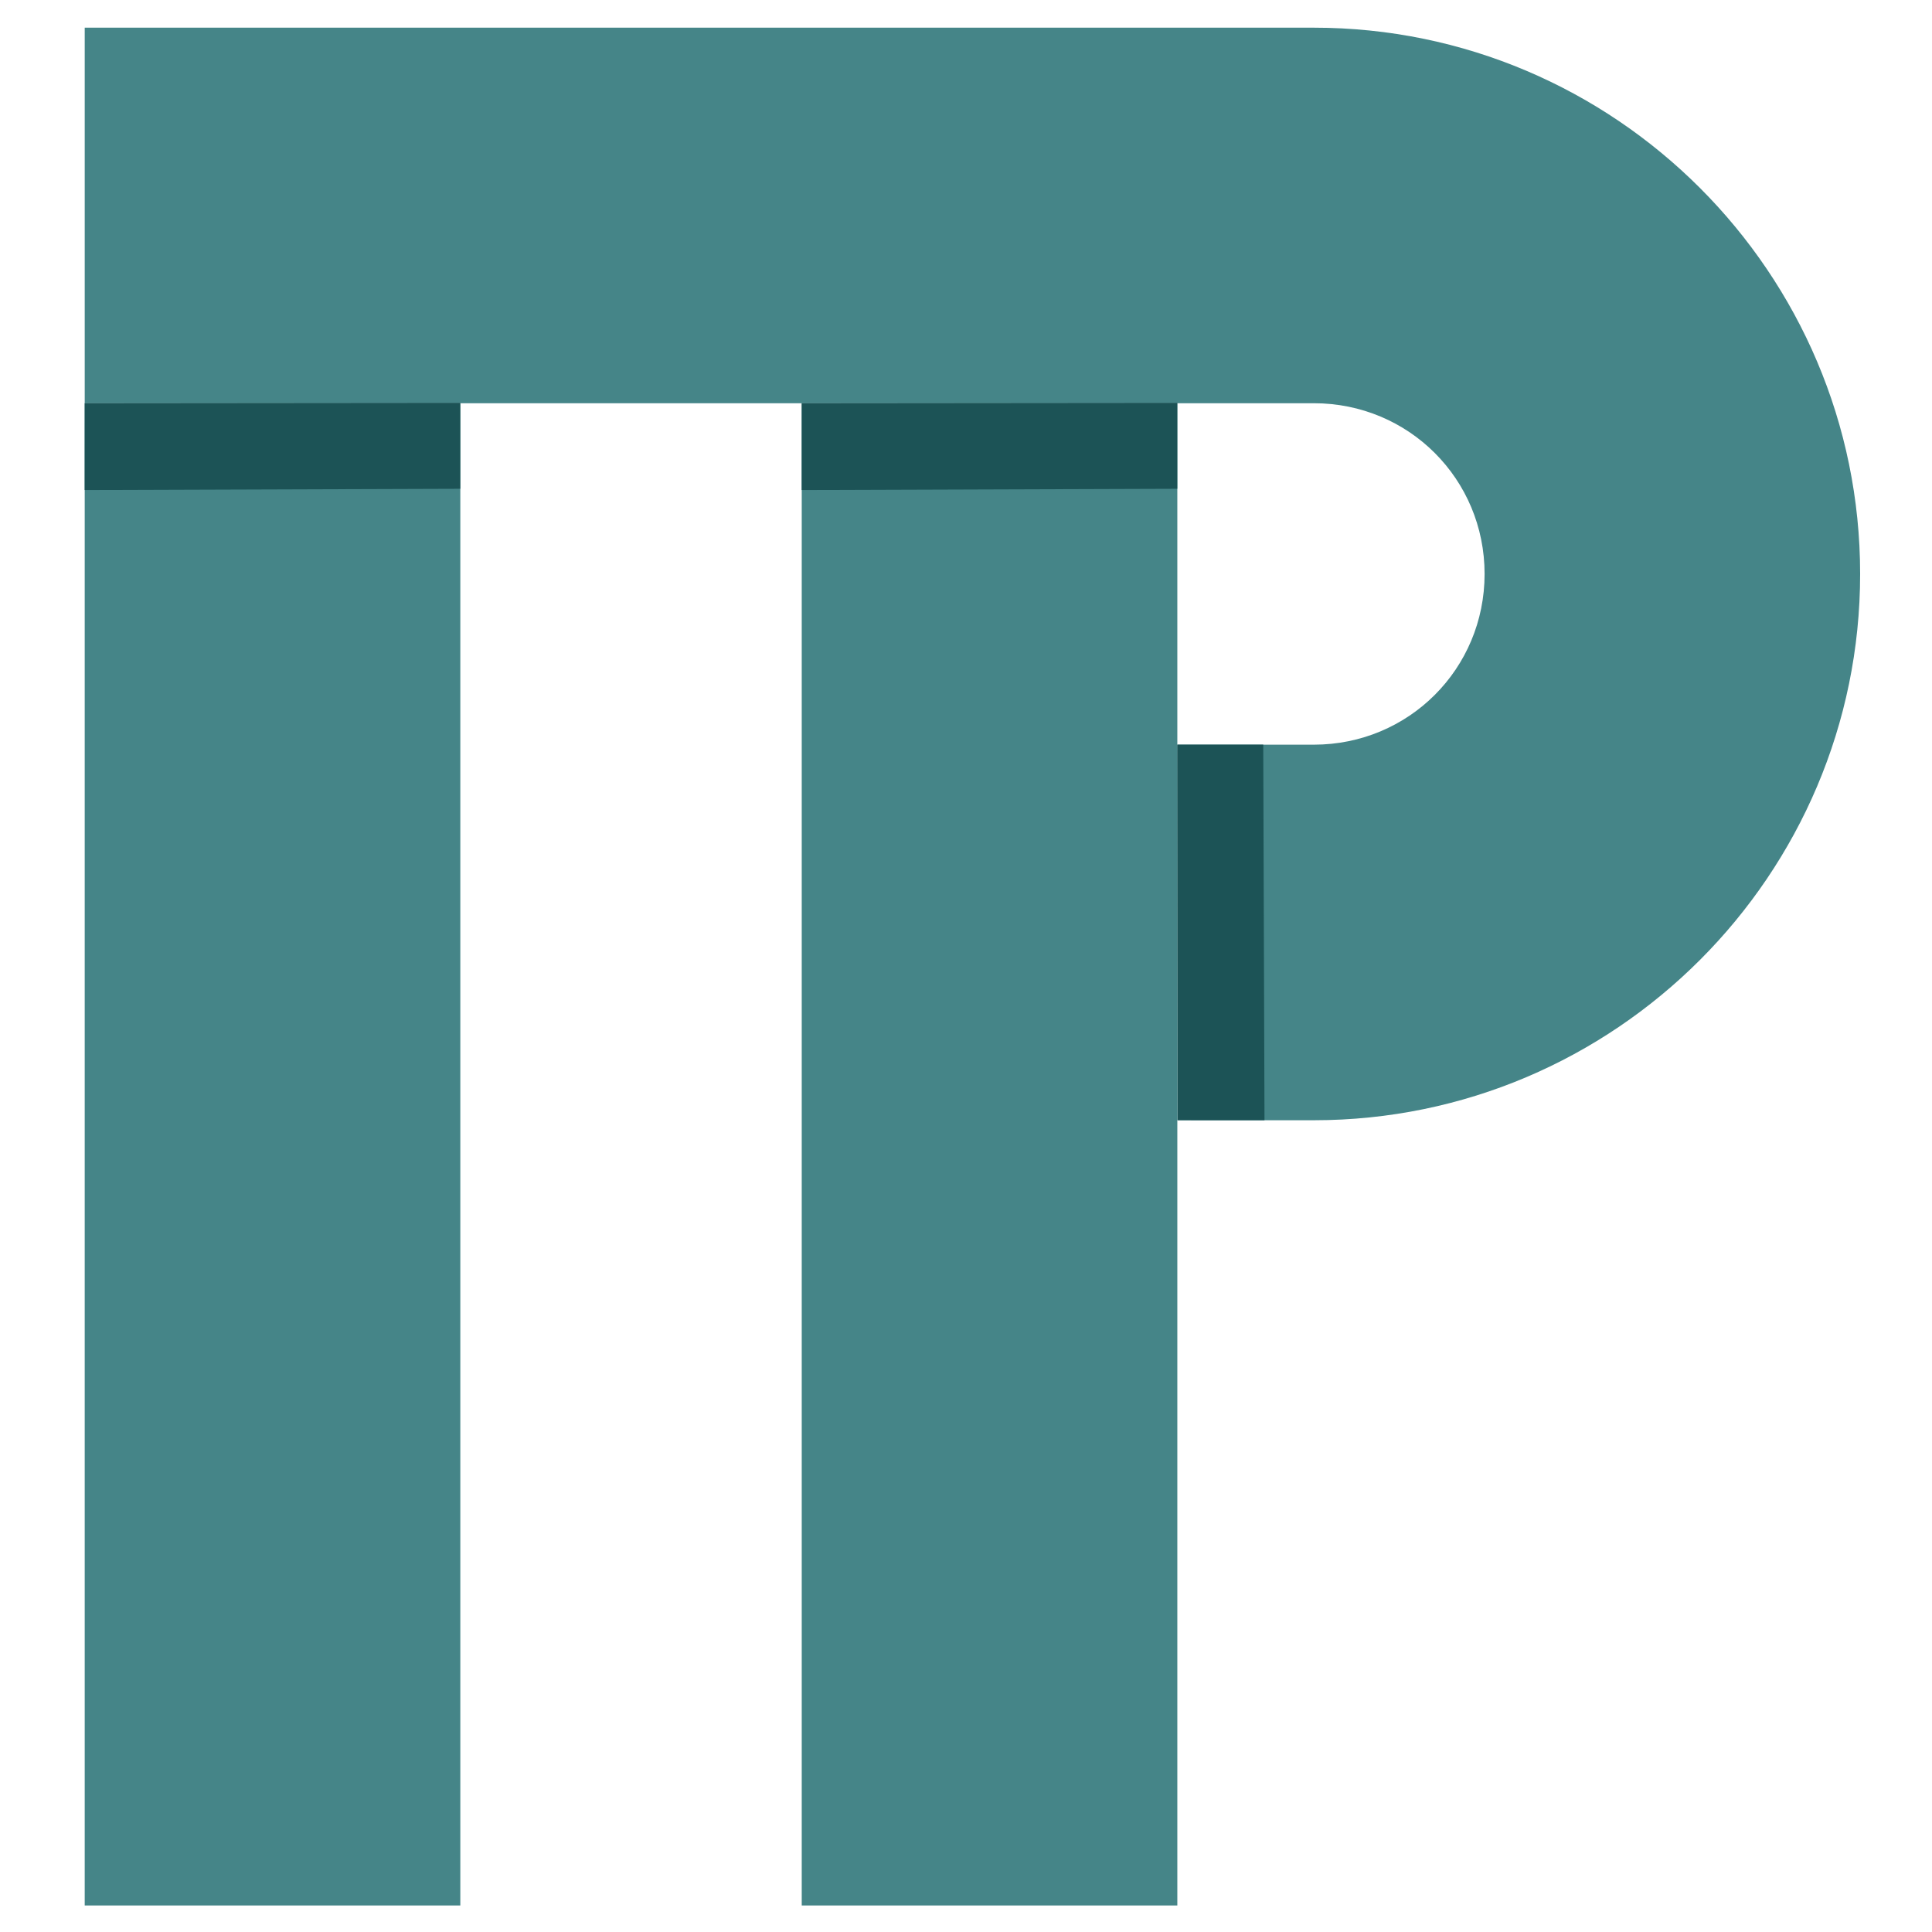
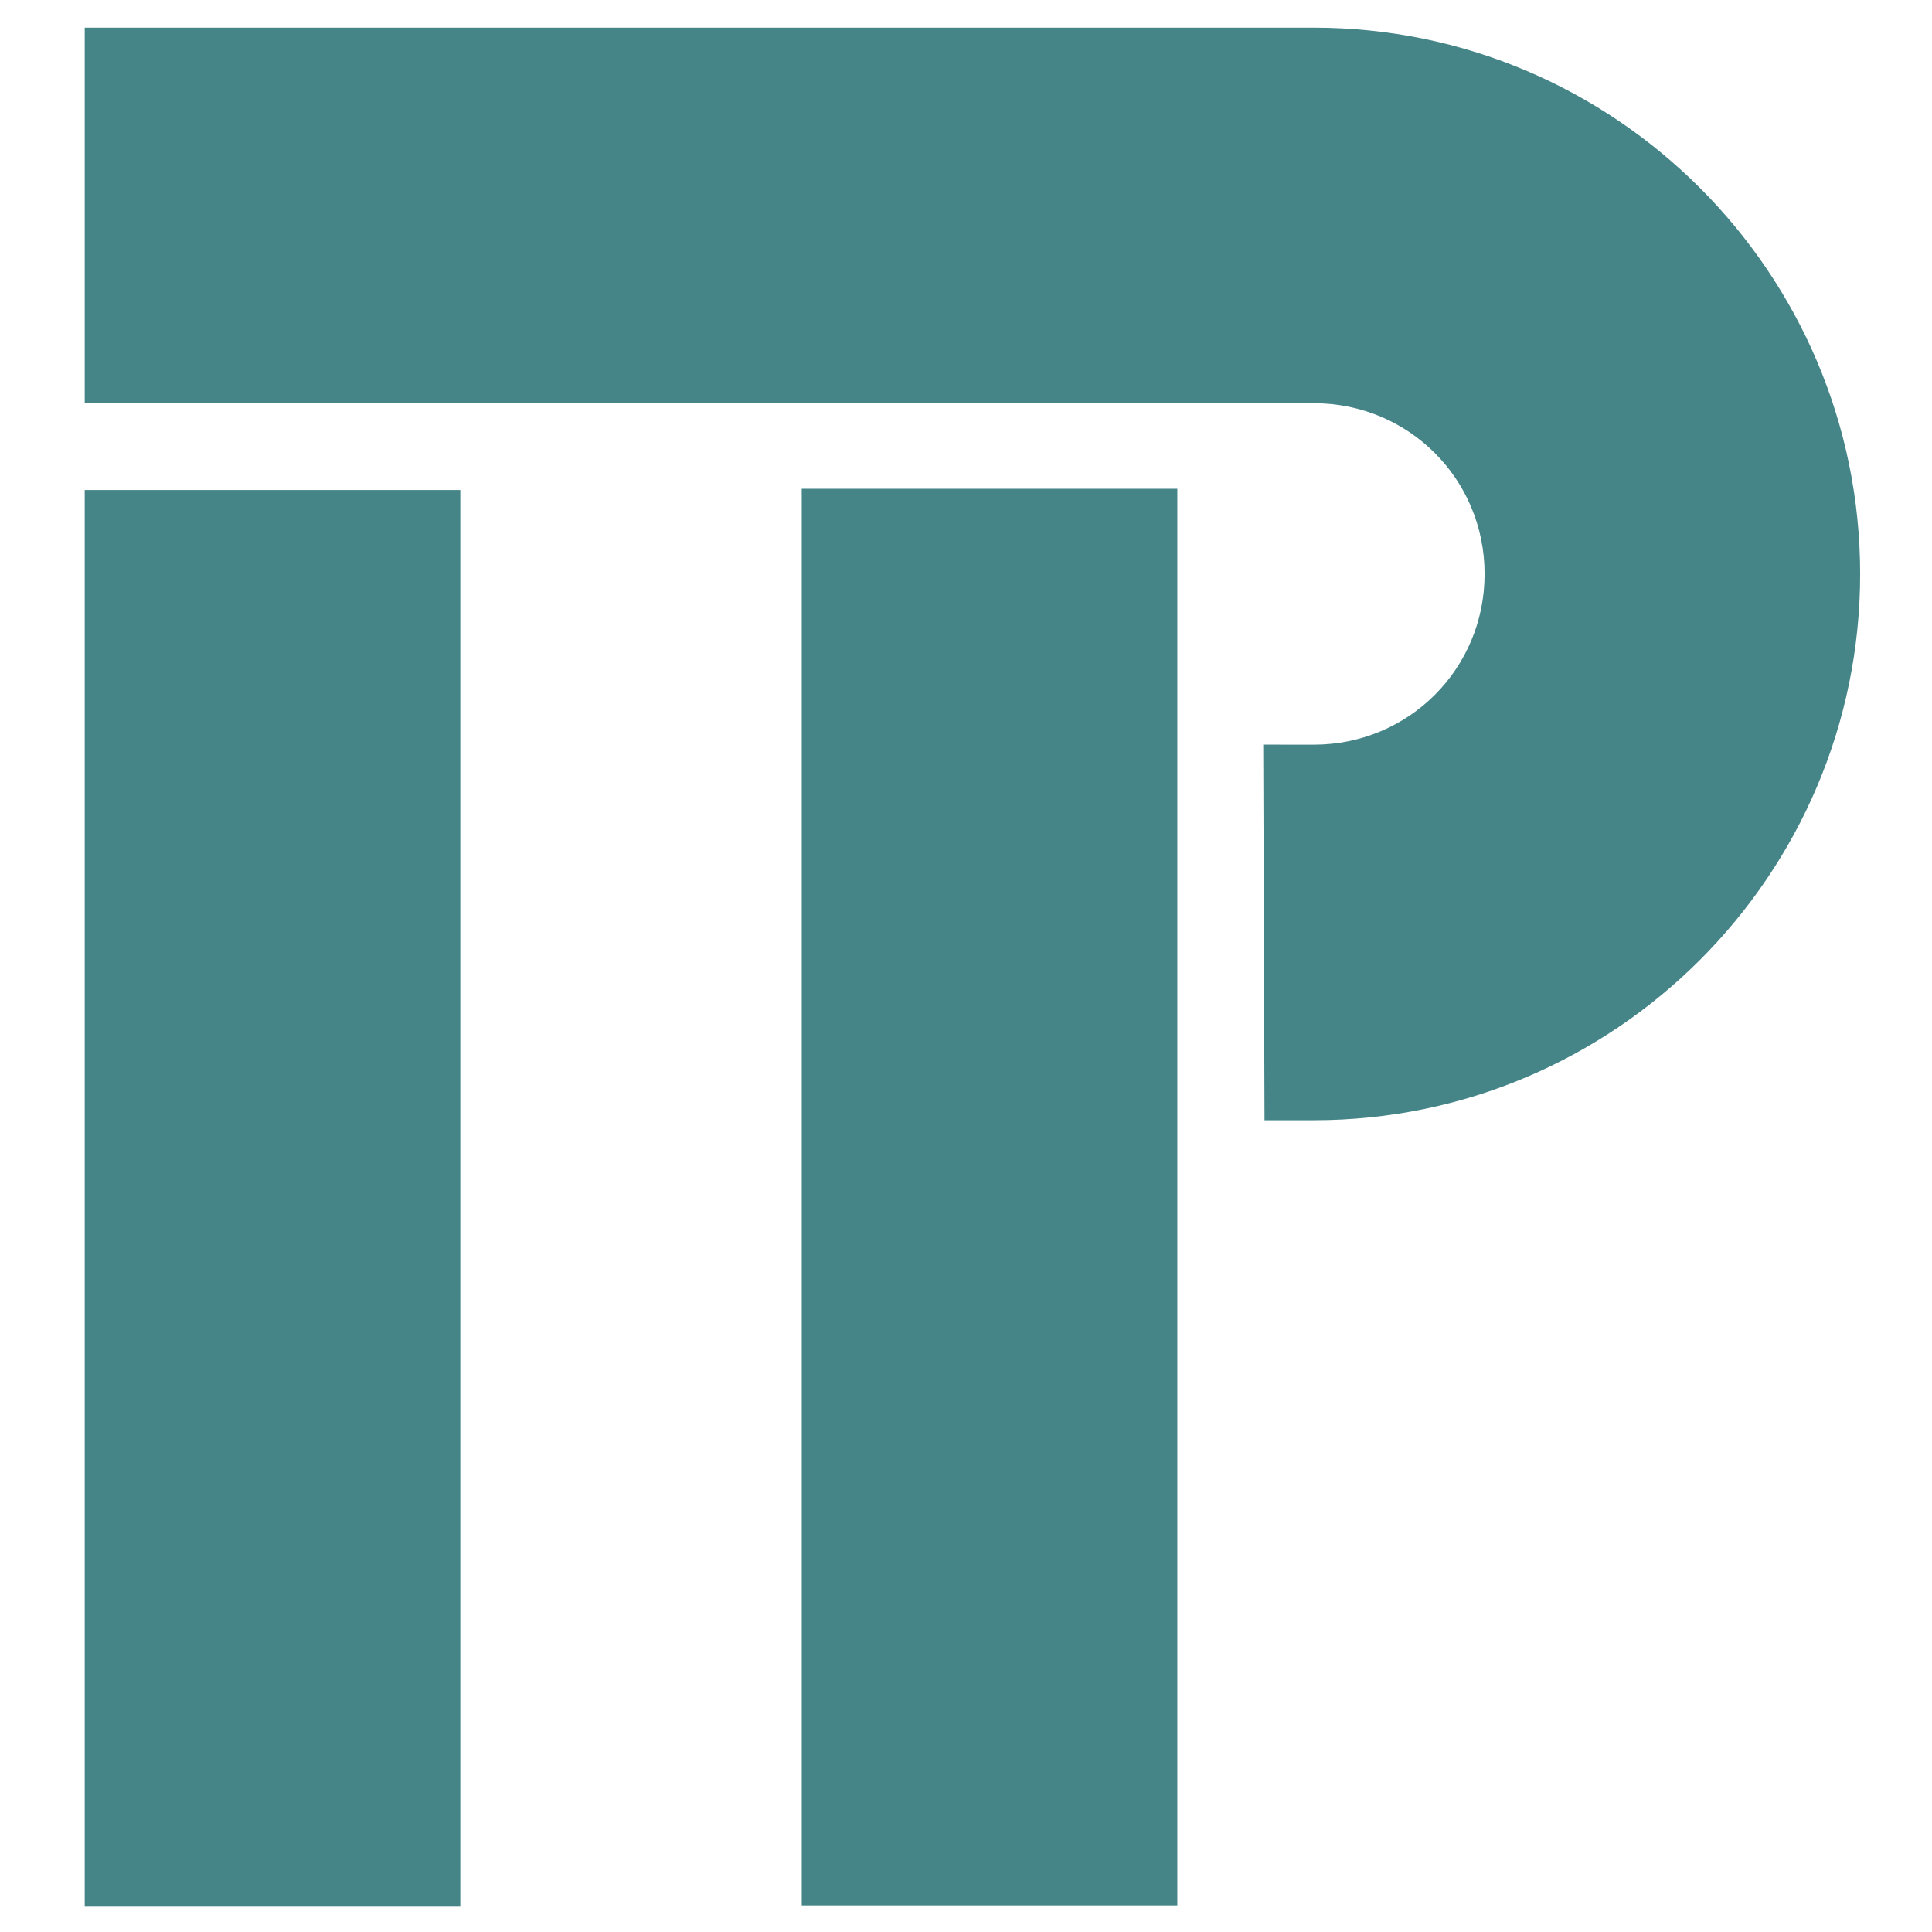
<svg xmlns="http://www.w3.org/2000/svg" width="128" height="128" viewBox="0 0 33.867 33.867" version="1.1" id="svg5">
  <defs id="defs2">
    </defs>
  <g id="g5825" style="display:inline">
-     <path id="path5817" style="display:inline;fill:#458588;fill-opacity:1;fill-rule:evenodd;stroke-width:3.075;stroke-linejoin:round;stroke-miterlimit:17.2;paint-order:markers fill stroke" d="M 1.485,33.402 H 6.273 V 7.068 H 1.485 Z m 4.788,0 H 8.069 V 7.068 H 6.273 Z" />
-     <path id="path5821" style="display:inline;fill:#458588;fill-opacity:1;fill-rule:evenodd;stroke-width:9.912;stroke-linejoin:round;stroke-miterlimit:17.2;paint-order:markers fill stroke" d="M 5.613,1.832 V 8.617 26.715 H 78 87.047 c 6.286,4.52e-4 11.312,5.024 11.312,11.311 0,6.286 -5.026,11.31 -11.312,11.311 -3.012,-0.004 -6.032,-0.002 -9.047,-0.002 v 18.096 6.789 h 9.047 c 19.948,-4.8e-4 36.193,-16.245 36.193,-36.193 0,-19.948 -16.245,-36.193 -36.193,-36.193 H 78 Z" transform="scale(0.2645833)" />
-     <path id="path18701" style="display:inline;fill:#458588;fill-opacity:1;fill-rule:evenodd;stroke-width:3.075;stroke-linejoin:round;stroke-miterlimit:17.2;paint-order:markers fill stroke" d="m 14.054,33.402 h 4.788 V 7.068 h -4.788 z m 4.788,0 h 1.796 V 7.068 h -1.796 z" />
+     <path id="path5821" style="display:inline;fill:#458588;fill-opacity:1;fill-rule:evenodd;stroke-width:9.912;stroke-linejoin:round;stroke-miterlimit:17.2;paint-order:markers fill stroke" d="M 5.613,1.832 V 8.617 26.715 H 78 87.047 c 6.286,4.52e-4 11.312,5.024 11.312,11.311 0,6.286 -5.026,11.31 -11.312,11.311 -3.012,-0.004 -0.339,-0.003 -3.354,-0.003 l 0.085,24.885 3.27,-2e-6 c 19.948,-4.8e-4 36.193,-16.245 36.193,-36.193 0,-19.948 -16.245,-36.193 -36.193,-36.193 H 78 Z" transform="scale(0.2645833)" />
+     <rect style="fill:#458588;fill-opacity:1;fill-rule:evenodd;stroke:none;stroke-width:0.265;stroke-linecap:round;stroke-miterlimit:17.2;stroke-dasharray:0.265, 1.058;paint-order:fill markers stroke" id="rect1470" width="6.584" height="24.834" x="14.054" y="8.568" />
+     <rect style="fill:#458588;fill-opacity:1;fill-rule:evenodd;stroke:none;stroke-width:0.265;stroke-linecap:round;stroke-miterlimit:17.2;stroke-dasharray:0.265, 1.058;paint-order:fill markers stroke" id="rect3273" width="6.584" height="24.834" x="1.485" y="8.59" />
  </g>
-   <g id="layer2" style="display:inline">
-     <path id="path7045" style="display:inline;fill:#1c5356;fill-opacity:1;fill-rule:evenodd;stroke-width:0.94;stroke-miterlimit:17.2;stroke-dasharray:1.88, 1.88;paint-order:fill markers stroke" d="m 20.644,19.636 1.522,6.94e-4 -0.022,-6.584 h -1.506 z" />
-     <path id="path21752" style="display:inline;fill:#1c5356;fill-opacity:1;fill-rule:evenodd;stroke-width:0.94;stroke-miterlimit:17.2;stroke-dasharray:1.88, 1.88;paint-order:fill markers stroke" d="m 14.054,7.068 -6.94e-4,1.522 6.584,-0.022 V 7.062 Z" />
-     <path id="path22390" style="display:inline;fill:#1c5356;fill-opacity:1;fill-rule:evenodd;stroke-width:0.94;stroke-miterlimit:17.2;stroke-dasharray:1.88, 1.88;paint-order:fill markers stroke" d="m 1.485,7.068 -6.94e-4,1.522 6.584,-0.022 V 7.062 Z" />
-   </g>
+   <g id="layer2" style="display:inline" />
</svg>
